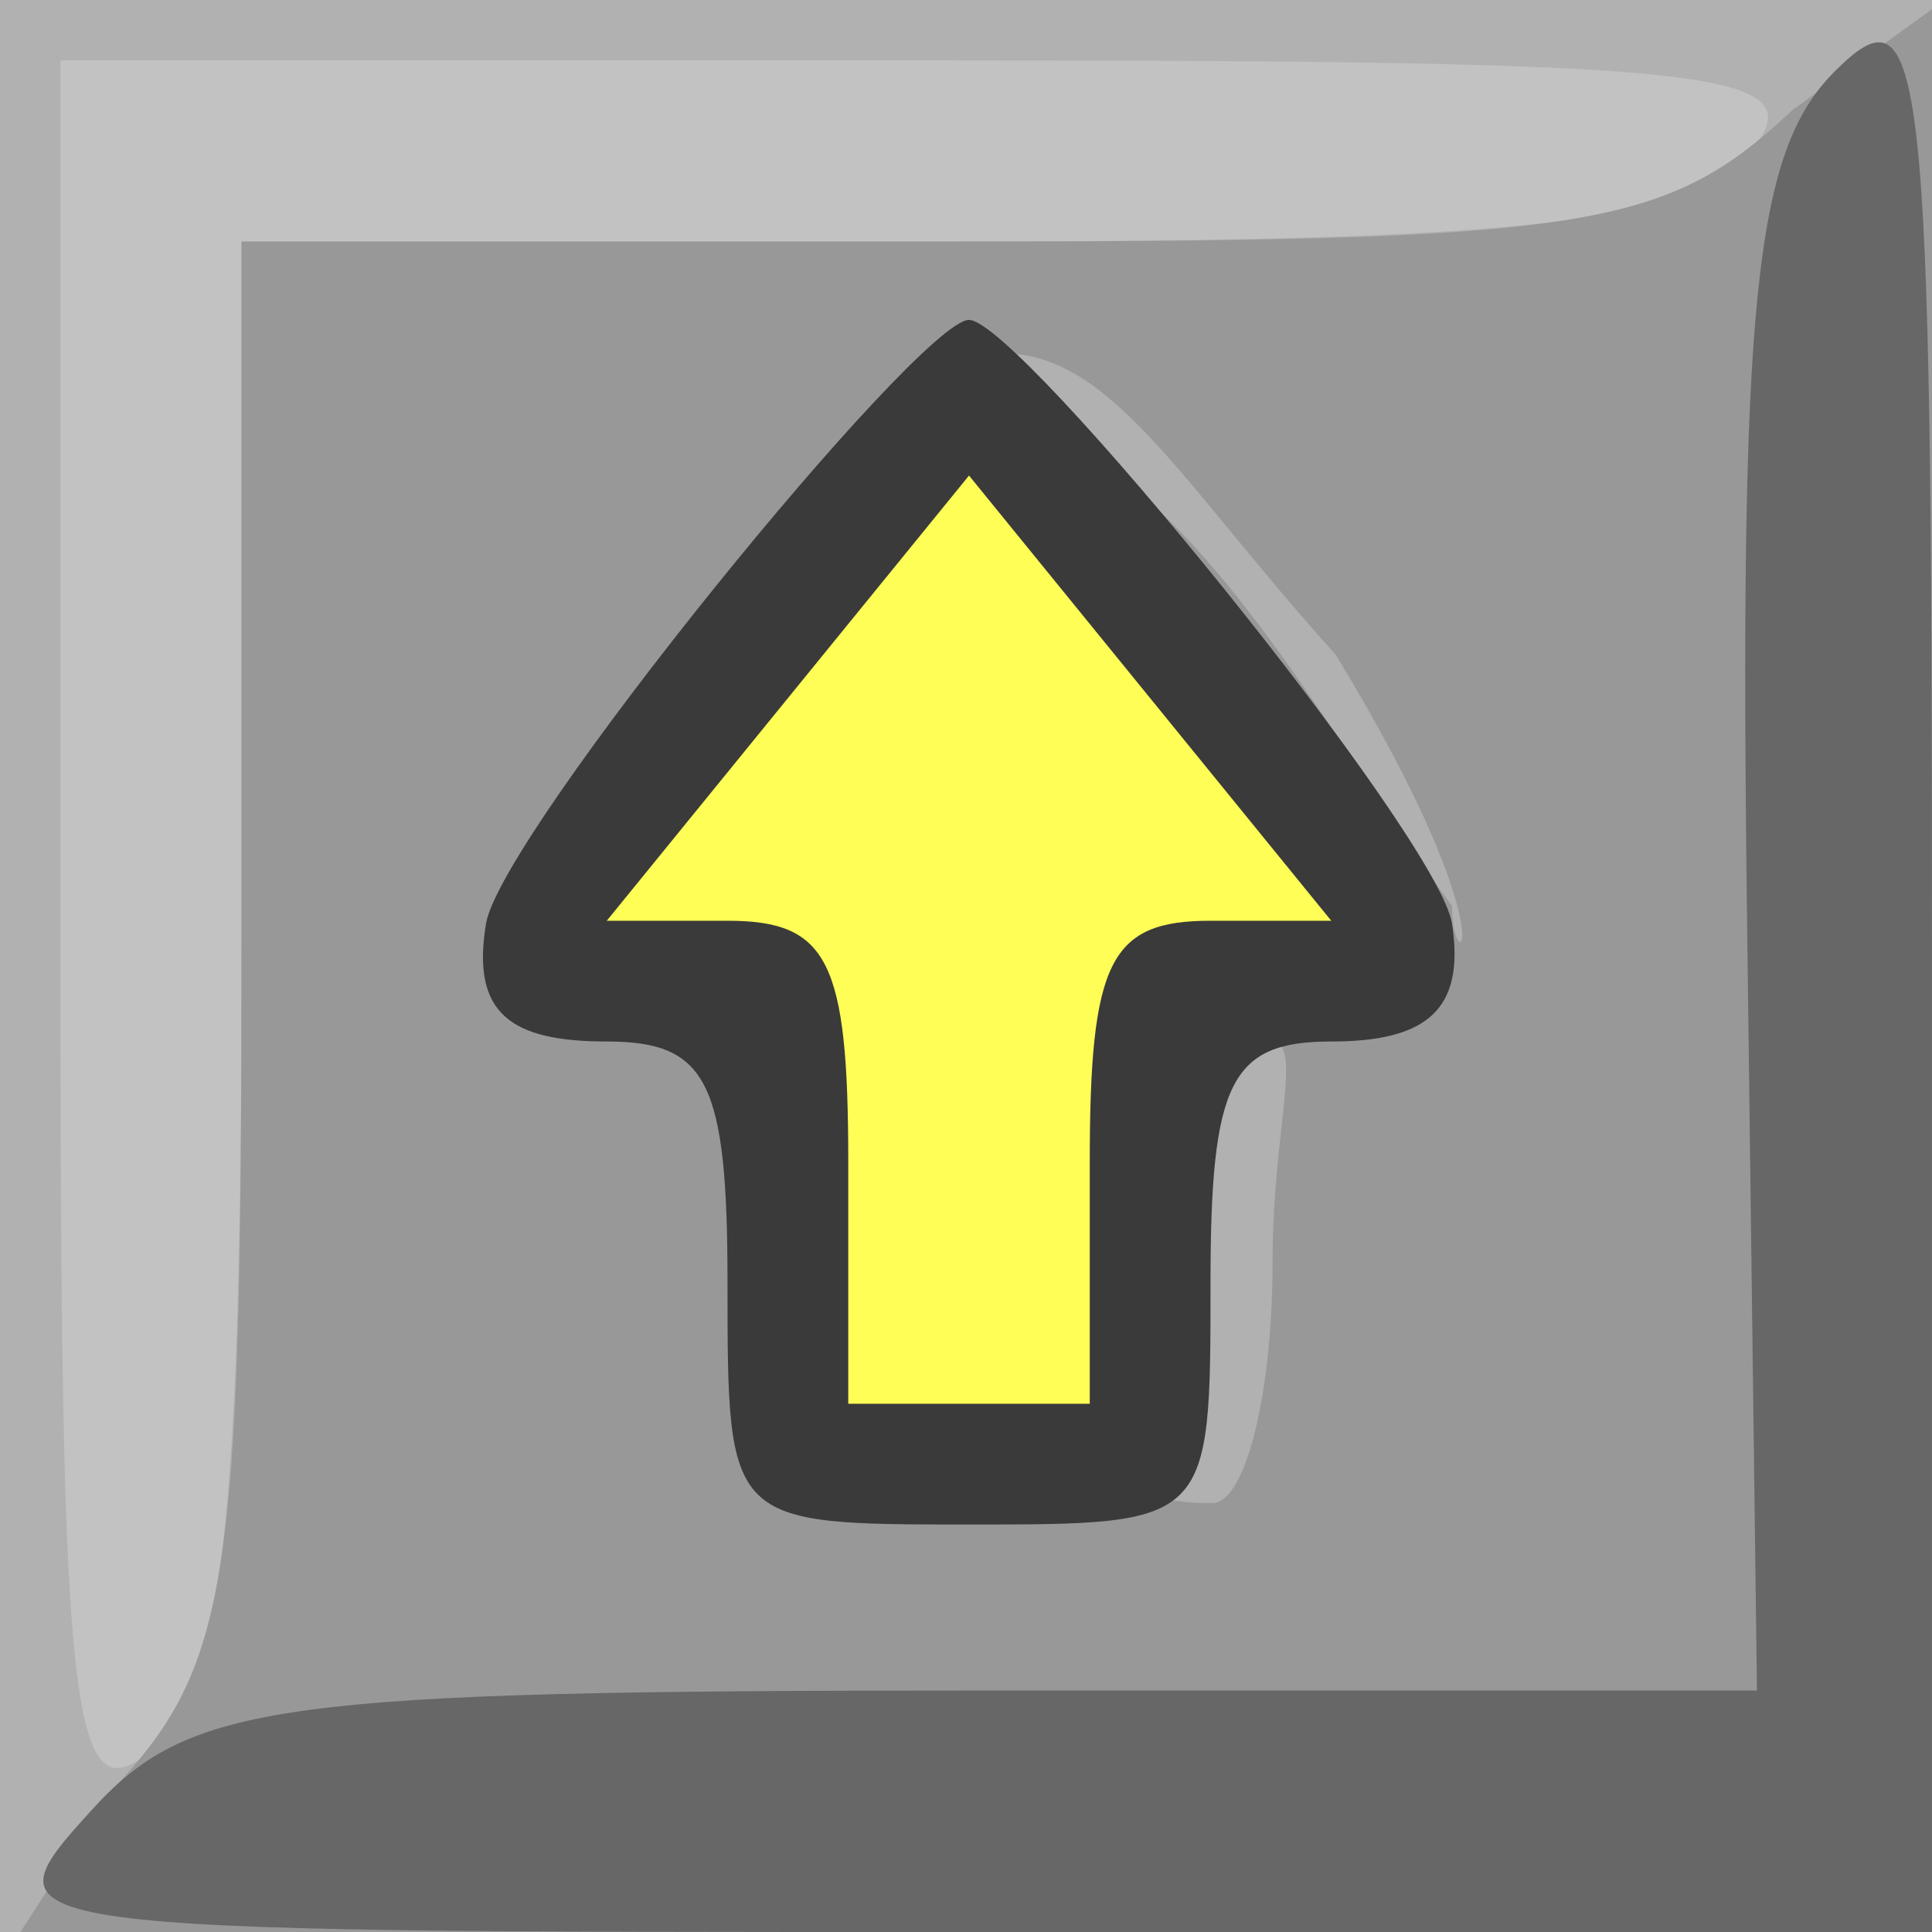
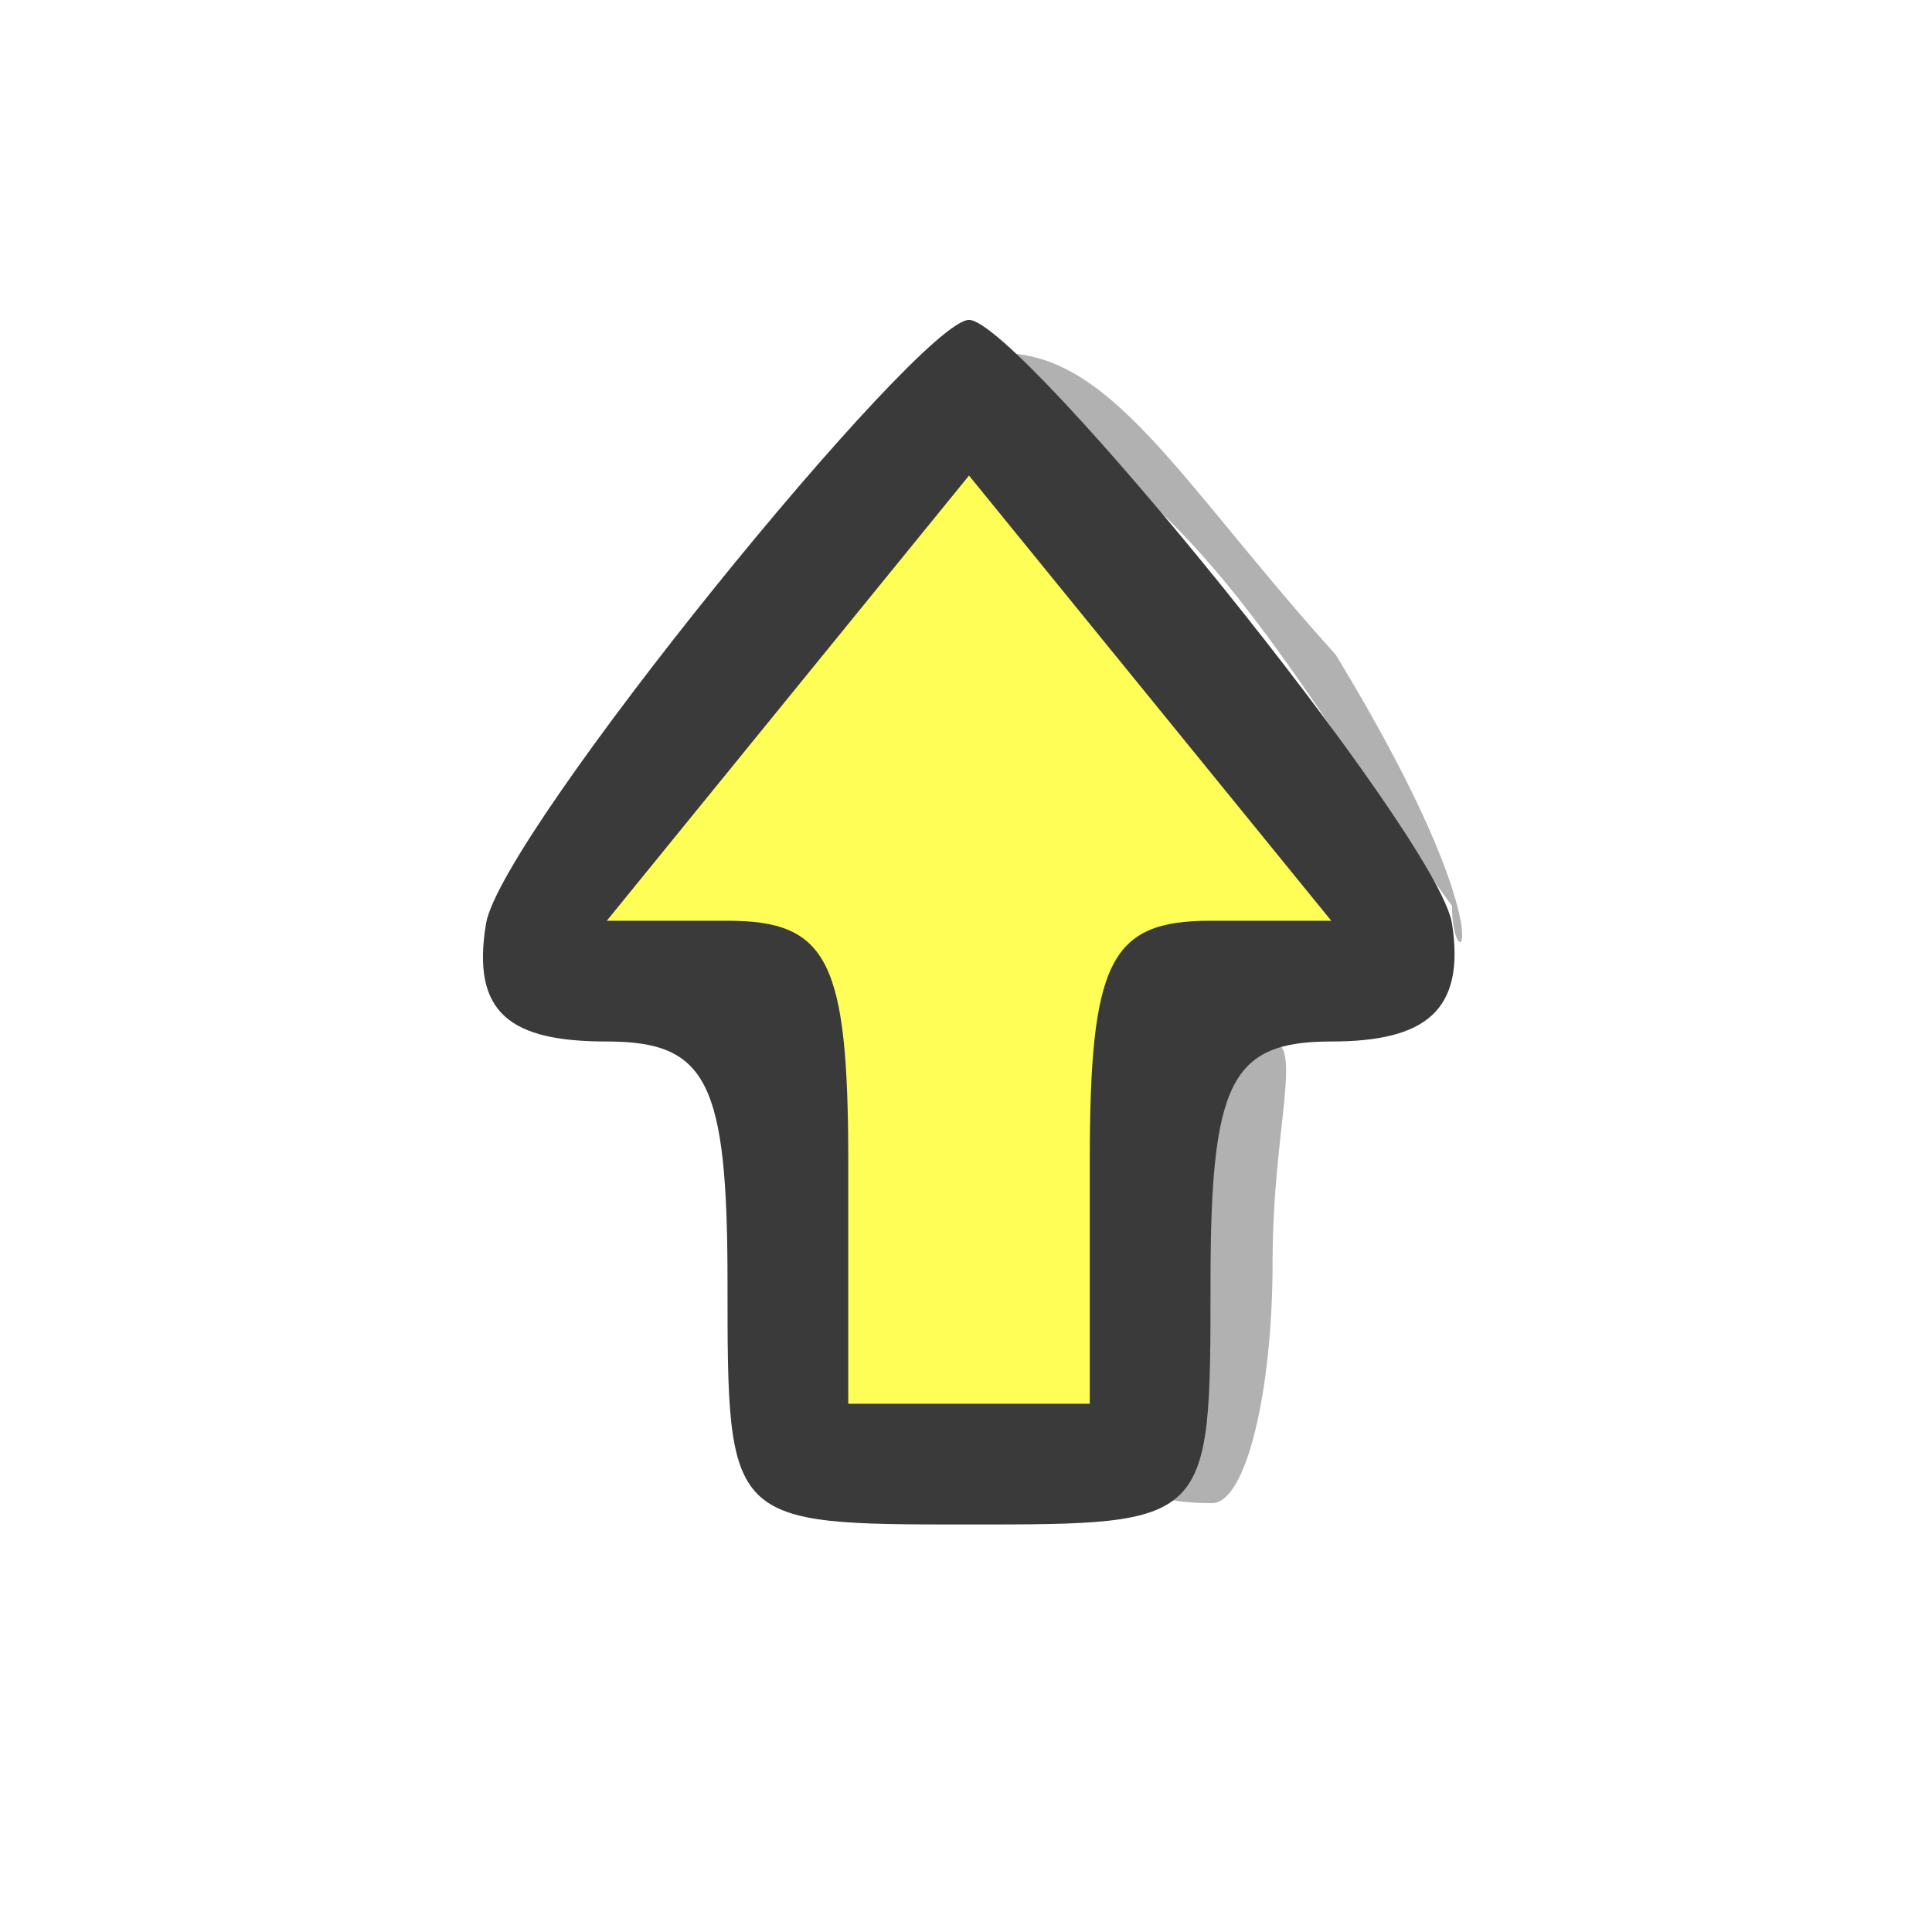
<svg xmlns="http://www.w3.org/2000/svg" id="svg13785" height="32px" width="32px">
  <defs id="defs3" />
  <g id="layer1">
-     <g transform="translate(-80,-700.3622)" id="g14019">
-       <g transform="translate(-10.89925,57.87755)" id="g13740">
-         <path id="path13742" d="M 90.899,658.485 L 90.899,642.485 L 106.899,642.485 L 122.899,642.485 L 122.899,658.485 L 122.899,674.485 L 106.899,674.485 L 90.899,674.485 L 90.899,658.485 z M 112.399,662.485 L 115.273,659.485 L 112.399,656.485 C 109.038,652.976 106.899,652.723 106.899,655.485 C 106.899,657.151 107.233,656.485 103.899,656.485 C 100.566,656.485 98.899,657.818 98.899,659.485 C 98.899,661.151 100.566,662.485 103.899,662.485 C 107.233,662.485 106.899,661.818 106.899,663.485 C 106.899,666.246 109.038,665.993 112.399,662.485 z " style="fill:#c2c2c2" />
-         <path id="path13744" d="M 90.899,658.485 L 90.899,642.485 L 106.899,642.485 L 122.899,642.485 L 122.899,658.485 L 122.899,674.485 L 106.899,674.485 L 90.899,674.485 L 90.899,658.485 z M 94.899,658.362 L 94.899,646.485 L 106.777,646.485 C 116.115,646.485 118.921,646.164 119.899,644.985 C 120.996,643.663 119.406,643.485 106.522,643.485 L 91.899,643.485 L 91.899,658.107 C 91.899,670.991 92.078,672.582 93.399,671.485 C 94.579,670.506 94.899,667.7 94.899,658.362 z M 112.399,662.485 L 115.273,659.485 L 112.399,656.485 C 109.038,652.976 106.899,652.723 106.899,655.485 C 106.899,657.151 107.233,656.485 103.899,656.485 C 100.566,656.485 98.899,657.818 98.899,659.485 C 98.899,661.151 100.566,662.485 103.899,662.485 C 107.233,662.485 106.899,661.818 106.899,663.485 C 106.899,666.246 109.038,665.993 112.399,662.485 z " style="fill:#b1b1b1" />
-         <path id="path13746" d="M 92.725,672.17 C 94.701,670.066 94.899,668.792 94.899,658.17 L 94.899,646.485 L 106.585,646.485 C 117.206,646.485 118.481,646.287 120.585,644.31 L 122.899,642.636 L 122.899,658.31 L 122.899,674.485 L 106.725,674.485 L 91.238,674.485 L 92.725,672.17 z " style="fill:#989898" />
-         <path id="path13748" d="M 92.399,672.485 C 94.031,670.682 95.479,670.485 107.105,670.485 L 120,670.485 L 119.838,657.882 C 119.703,647.475 119.956,644.999 121.287,643.668 C 122.77,642.185 122.899,643.357 122.899,658.27 L 122.899,674.485 L 106.744,674.485 C 90.653,674.485 90.596,674.477 92.399,672.485 z " style="fill:#676767" />
-       </g>
-       <g transform="matrix(0,-1,1,0,-509.3121,860.6127)" id="use13760">
-         <path id="path14123" d="M 135.884,608.496 L 135.884,602.496 L 142.884,602.496 L 144.884,598.496 L 152.884,605.496 L 144.884,612.496 L 142.884,608.496 L 135.884,608.496 z " style="fill:#fefe56" />
-         <path id="path14125" d="M 149.406,611.436 C 152.276,608.844 154.481,607.693 154.398,605.805 C 154.307,603.738 153.737,604.309 153.361,605.879 C 152.599,609.059 147.952,611.362 145.245,613.362 C 143.924,613.362 144.576,614.375 149.406,611.436 z M 143,610.362 C 143,609.812 141.333,609.053 139.133,609.053 C 137.085,609.053 135.354,606.674 135.354,609.39 C 135.354,609.94 137.154,610.39 139.354,610.39 C 141.554,610.39 143,610.912 143,610.362 z " style="fill:#b1b1b1;fill-opacity:1" />
-         <path id="path14127" d="M 143,611.362 C 143,609.696 142.333,609.362 139,609.362 C 135,609.362 135,609.362 135,605.362 C 135,601.362 135,601.362 139,601.362 C 142.333,601.362 143,601.029 143,599.362 C 143,597.775 143.46,597.114 144.952,597.362 C 146.445,597.61 154.952,604.534 154.952,605.362 C 154.952,606.191 146.402,613.137 144.952,613.362 C 143.502,613.587 143,612.911 143,611.362 z M 152.374,605.362 L 145,599.362 L 145,601.362 C 145,603.029 144.333,603.362 141,603.362 L 137,603.362 L 137,605.362 L 137,607.362 L 141,607.362 C 144.333,607.362 145,607.696 145,609.362 L 145,611.362 L 152.374,605.362 z " style="fill:#3a3a3a" />
-       </g>
+     <g id="use13760" transform="matrix(0,-1,1,0,-589.3121,160.2505)">
+       <path style="fill:#fefe56" d="M 135.884,608.496 L 135.884,602.496 L 142.884,602.496 L 144.884,598.496 L 152.884,605.496 L 144.884,612.496 L 142.884,608.496 L 135.884,608.496 z " id="path14123" />
+       <path style="fill:#b1b1b1;fill-opacity:1" d="M 149.406,611.436 C 152.276,608.844 154.481,607.693 154.398,605.805 C 154.307,603.738 153.737,604.309 153.361,605.879 C 152.599,609.059 147.952,611.362 145.245,613.362 C 143.924,613.362 144.576,614.375 149.406,611.436 z M 143,610.362 C 143,609.812 141.333,609.053 139.133,609.053 C 137.085,609.053 135.354,606.674 135.354,609.39 C 135.354,609.94 137.154,610.39 139.354,610.39 C 141.554,610.39 143,610.912 143,610.362 z " id="path14125" />
+       <path style="fill:#3a3a3a" d="M 143,611.362 C 143,609.696 142.333,609.362 139,609.362 C 135,609.362 135,609.362 135,605.362 C 135,601.362 135,601.362 139,601.362 C 142.333,601.362 143,601.029 143,599.362 C 143,597.775 143.46,597.114 144.952,597.362 C 146.445,597.61 154.952,604.534 154.952,605.362 C 154.952,606.191 146.402,613.137 144.952,613.362 C 143.502,613.587 143,612.911 143,611.362 z M 152.374,605.362 L 145,599.362 L 145,601.362 C 145,603.029 144.333,603.362 141,603.362 L 137,603.362 L 137,605.362 L 137,607.362 L 141,607.362 C 144.333,607.362 145,607.696 145,609.362 L 145,611.362 L 152.374,605.362 z " id="path14127" />
    </g>
  </g>
</svg>
